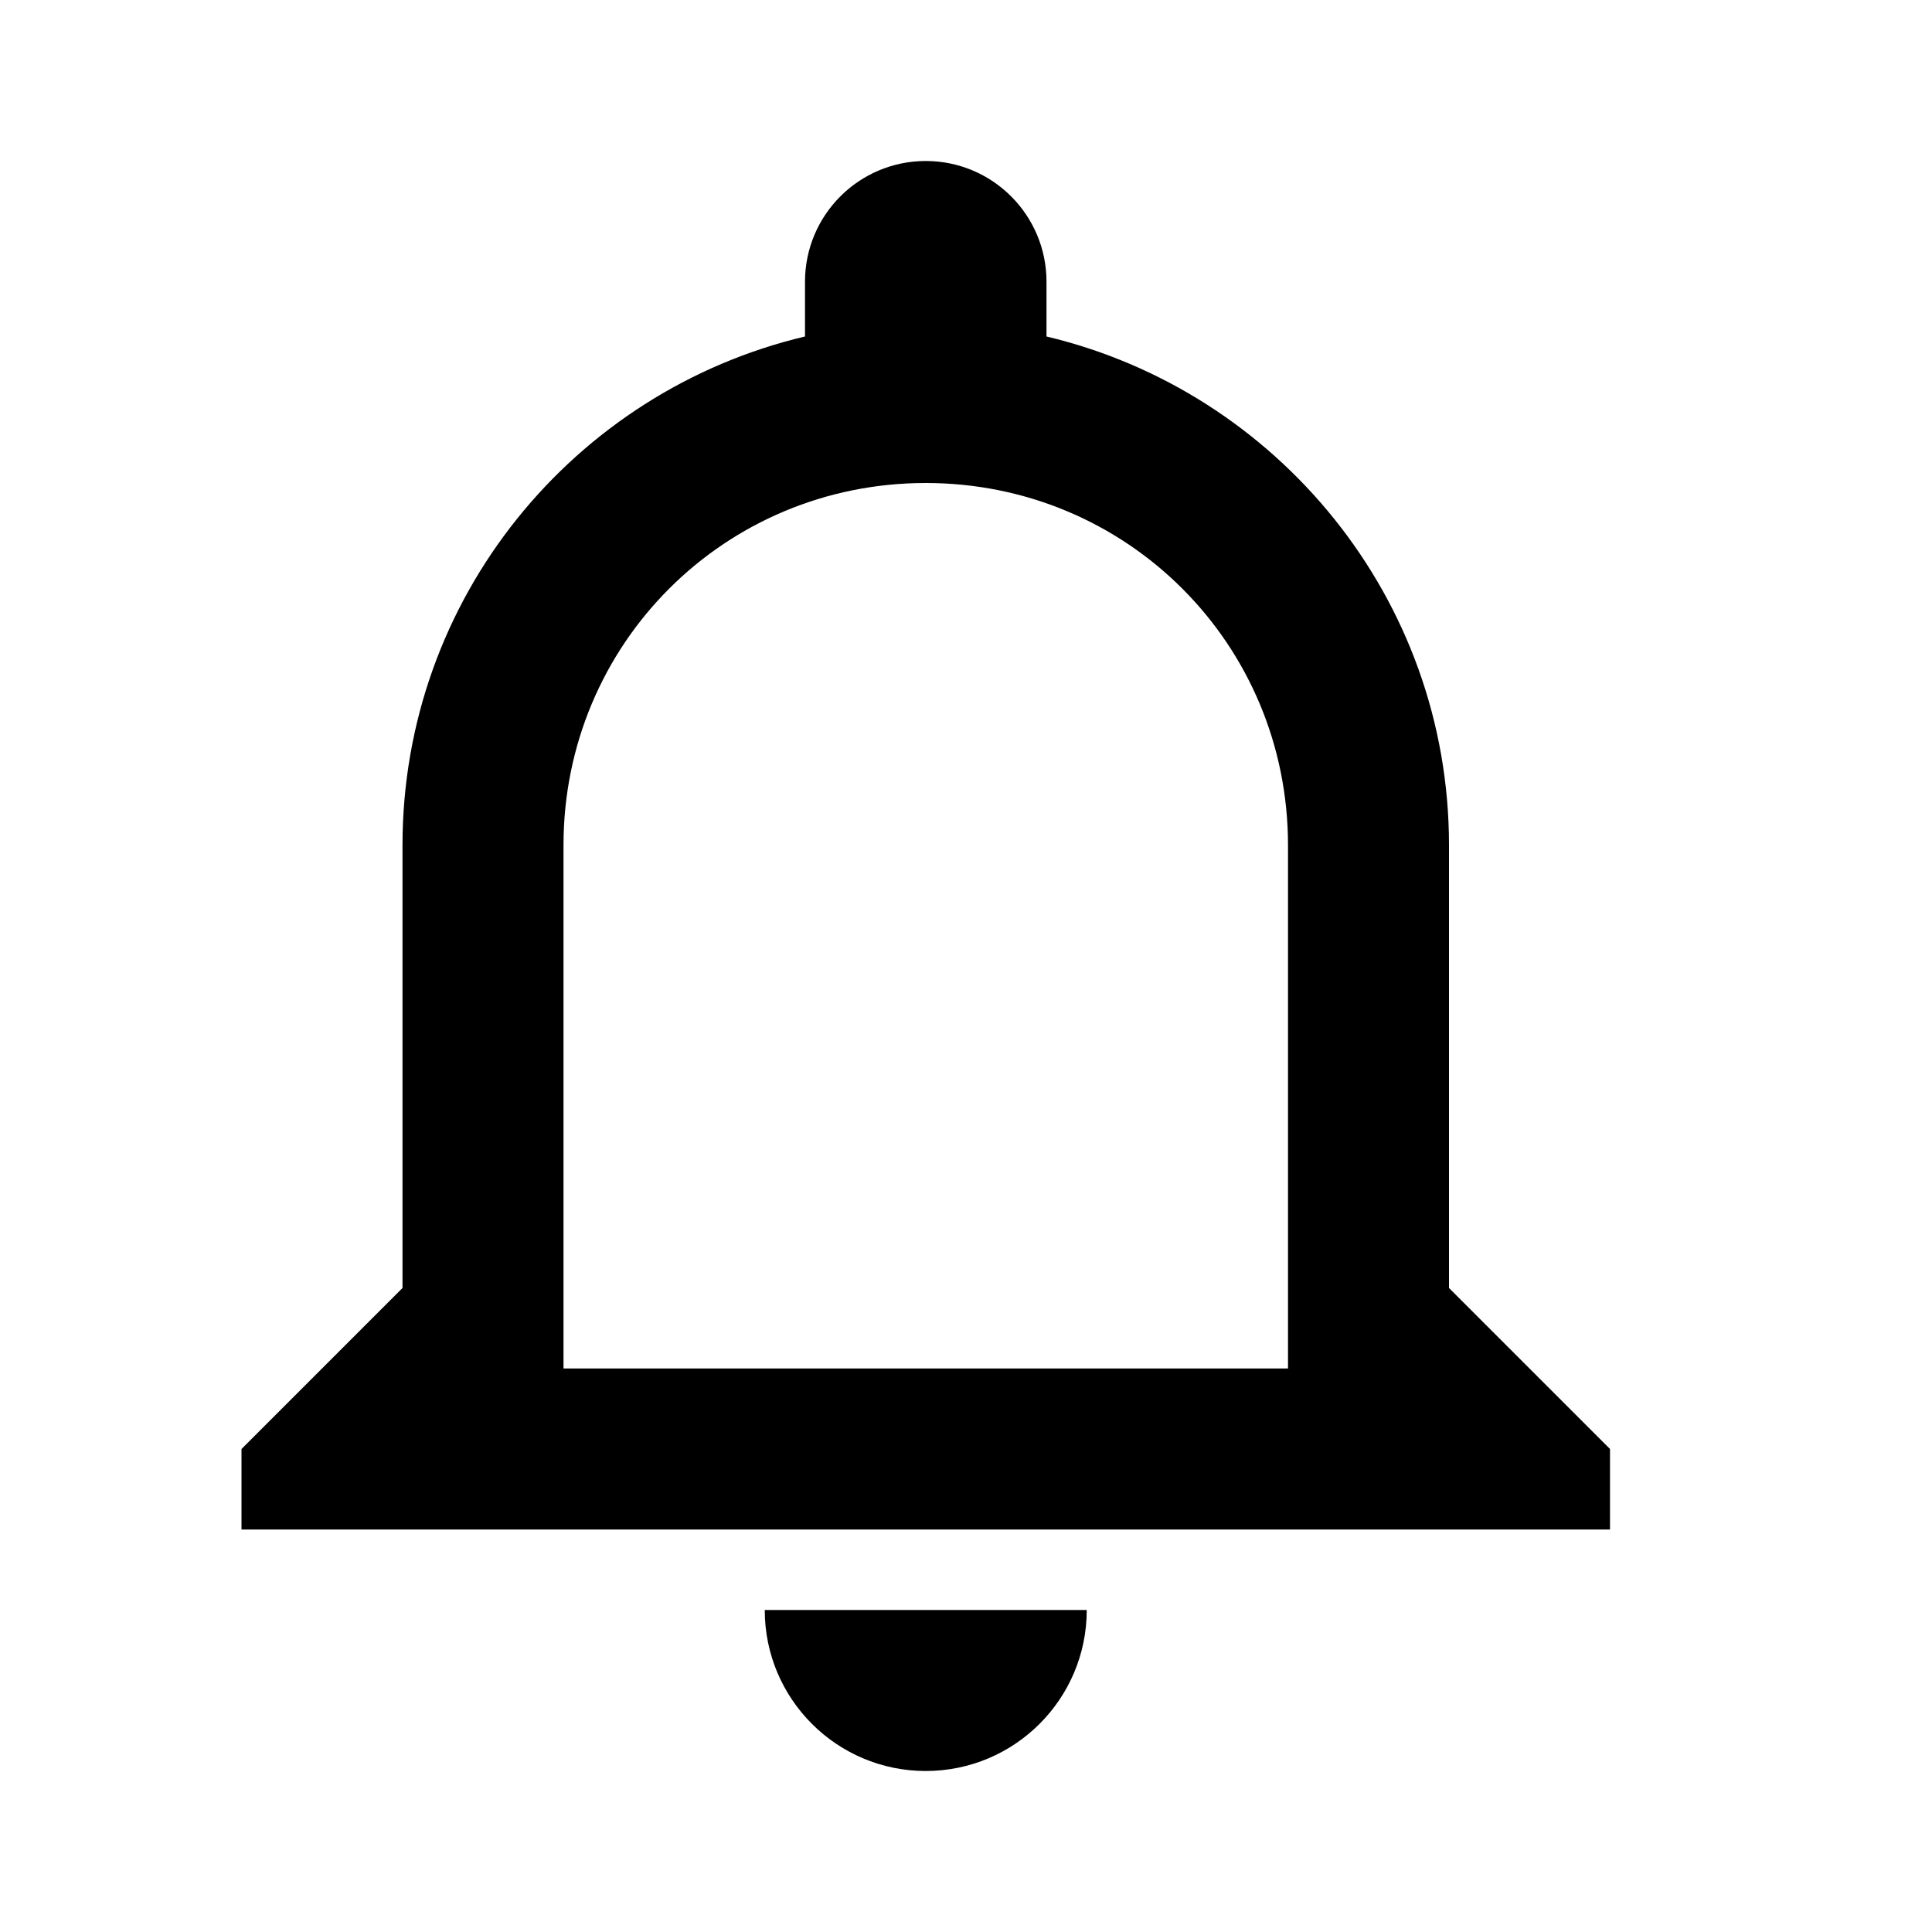
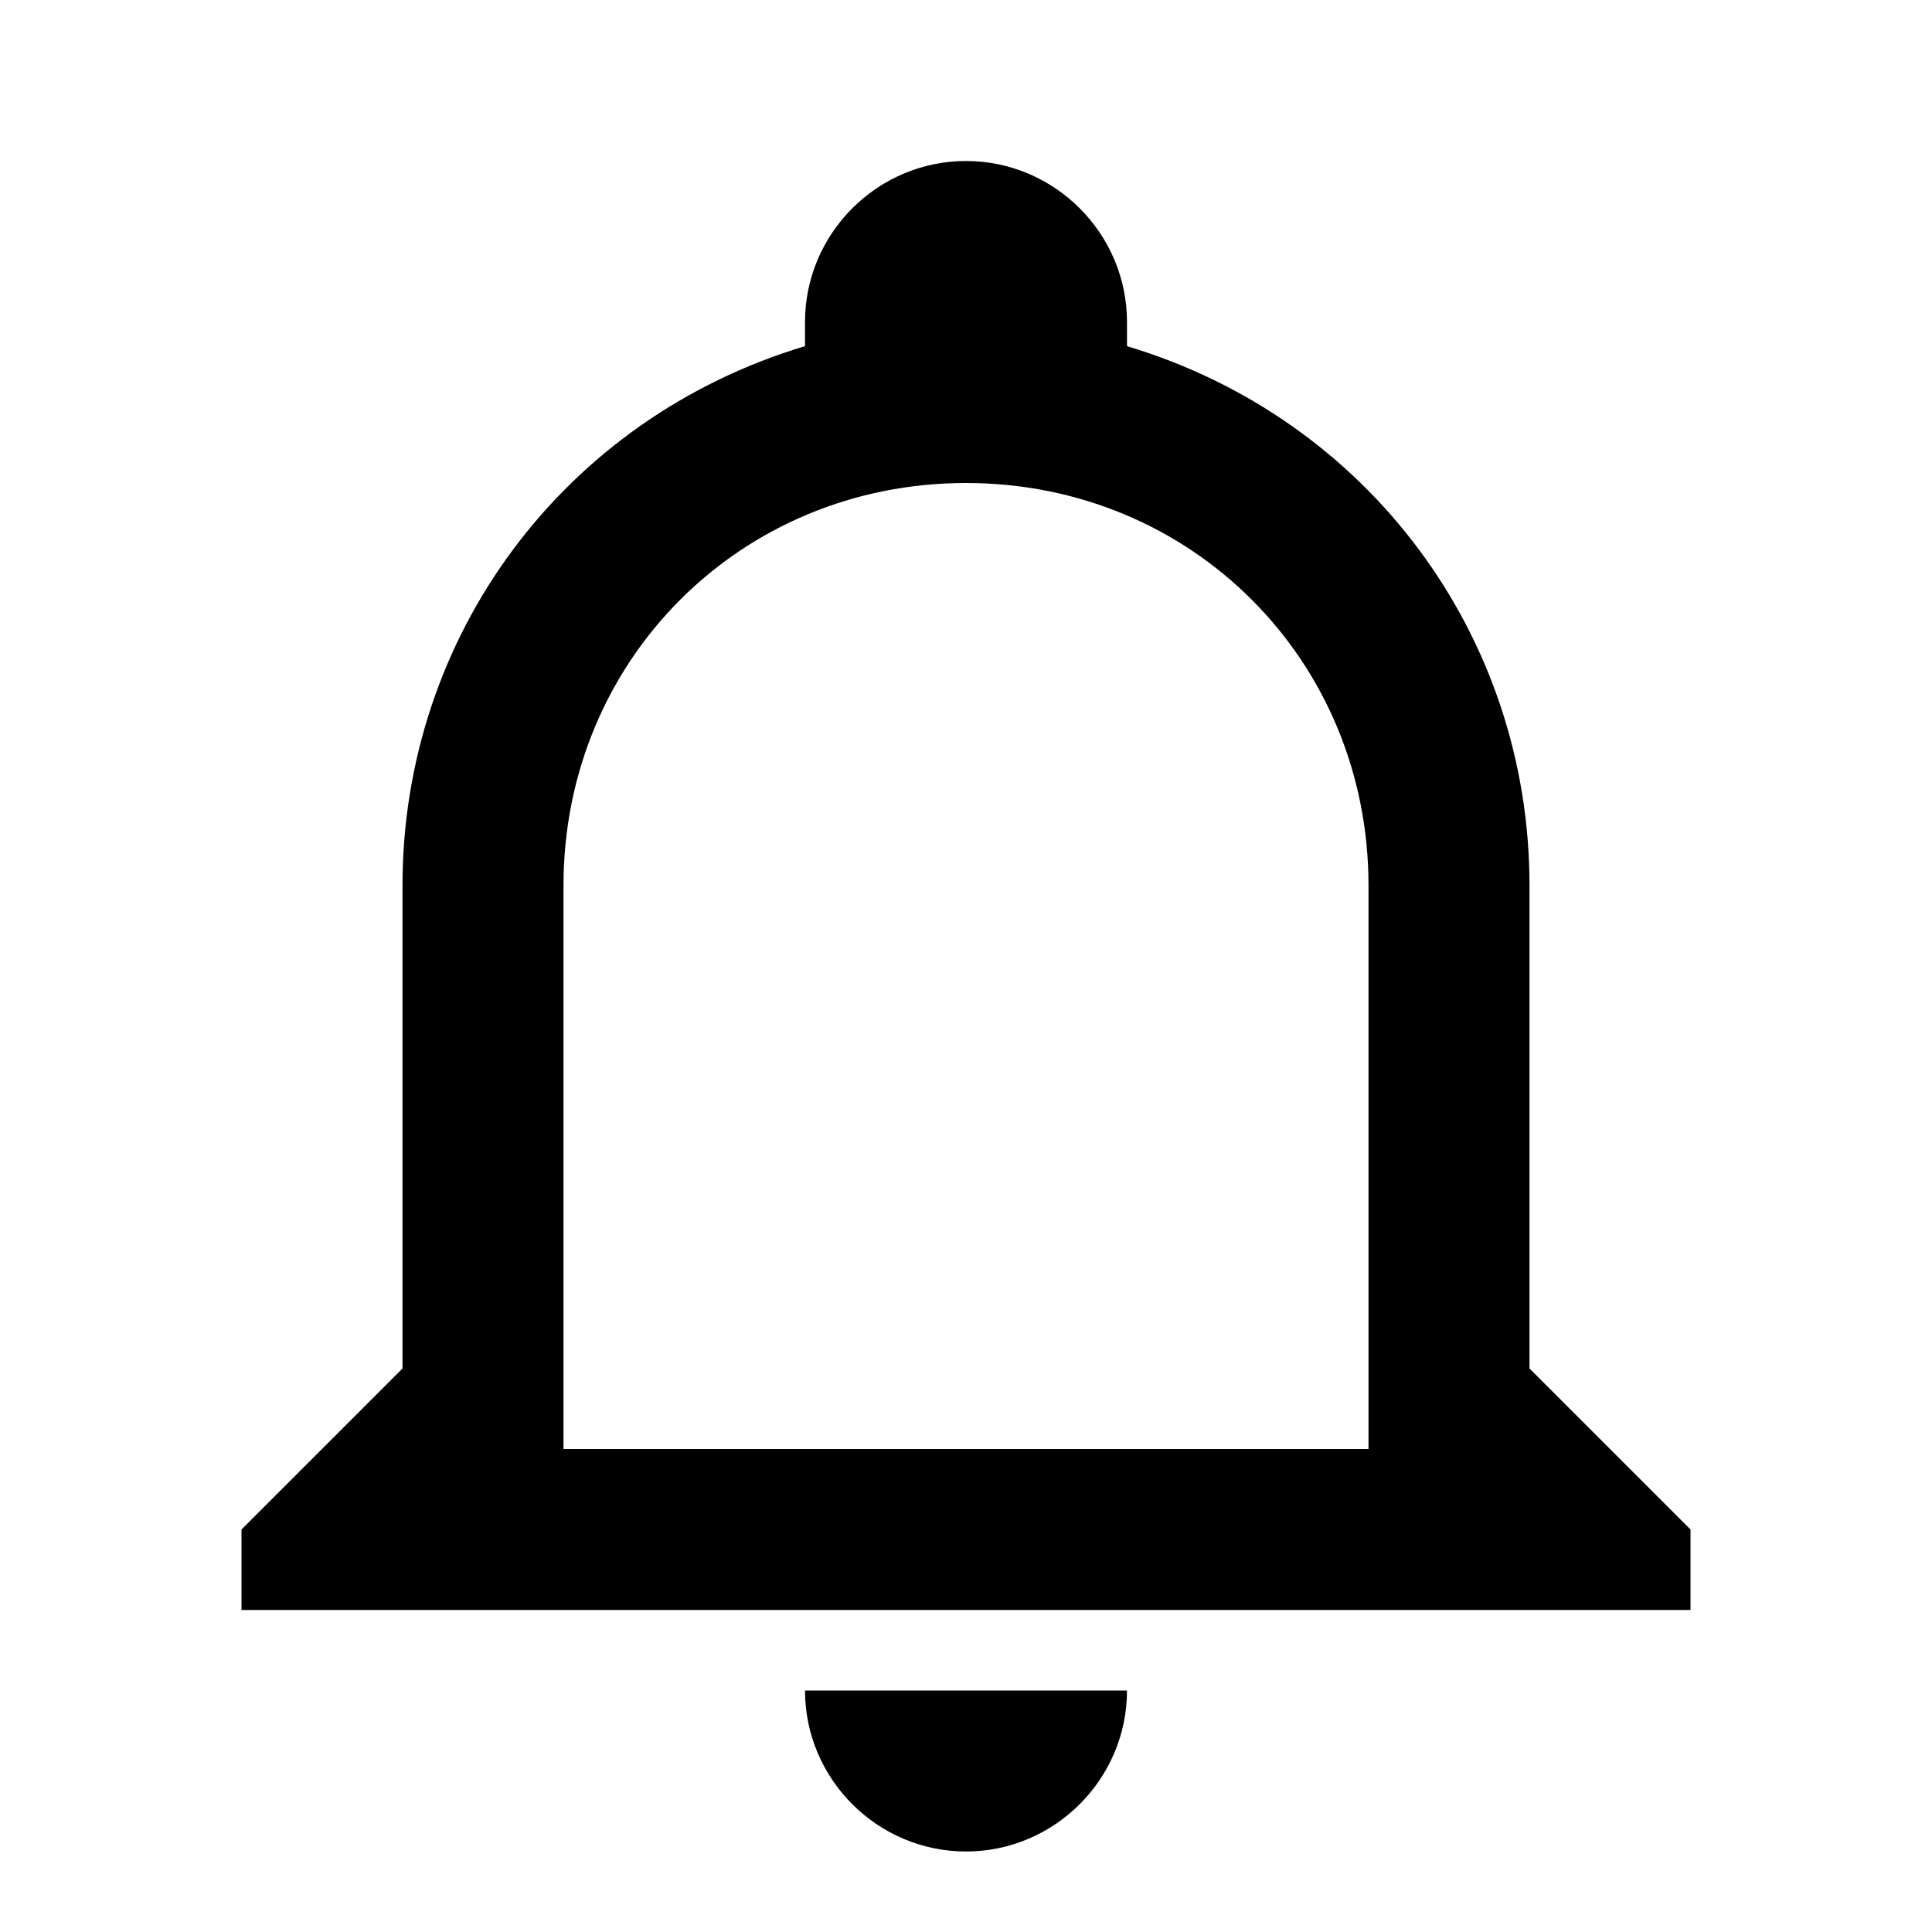
<svg xmlns="http://www.w3.org/2000/svg" width="24" height="24">
-   <path d="M16,17H7V10.5C7,8 9,6 11.5,6C14,6 16,8 16,10.5M18,16V10.5C18,7.43 15.86,4.86 13,4.18V3.5A1.5,1.5 0 0,0 11.5,2A1.5,1.5 0 0,0 10,3.5V4.18C7.13,4.86 5,7.43 5,10.5V16L3,18V19H20V18M11.5,22A2,2 0 0,0 13.5,20H9.5A2,2 0 0,0 11.5,22Z" />
+   <path d="M10 21H14C14 22.1 13.1 23 12 23S10 22.1 10 21M21 19V20H3V19L5 17V11C5 7.9 7 5.2 10 4.3V4C10 2.9 10.9 2 12 2S14 2.9 14 4V4.3C17 5.2 19 7.9 19 11V17L21 19M17 11C17 8.2 14.8 6 12 6S7 8.2 7 11V18H17V11Z" />
</svg>
